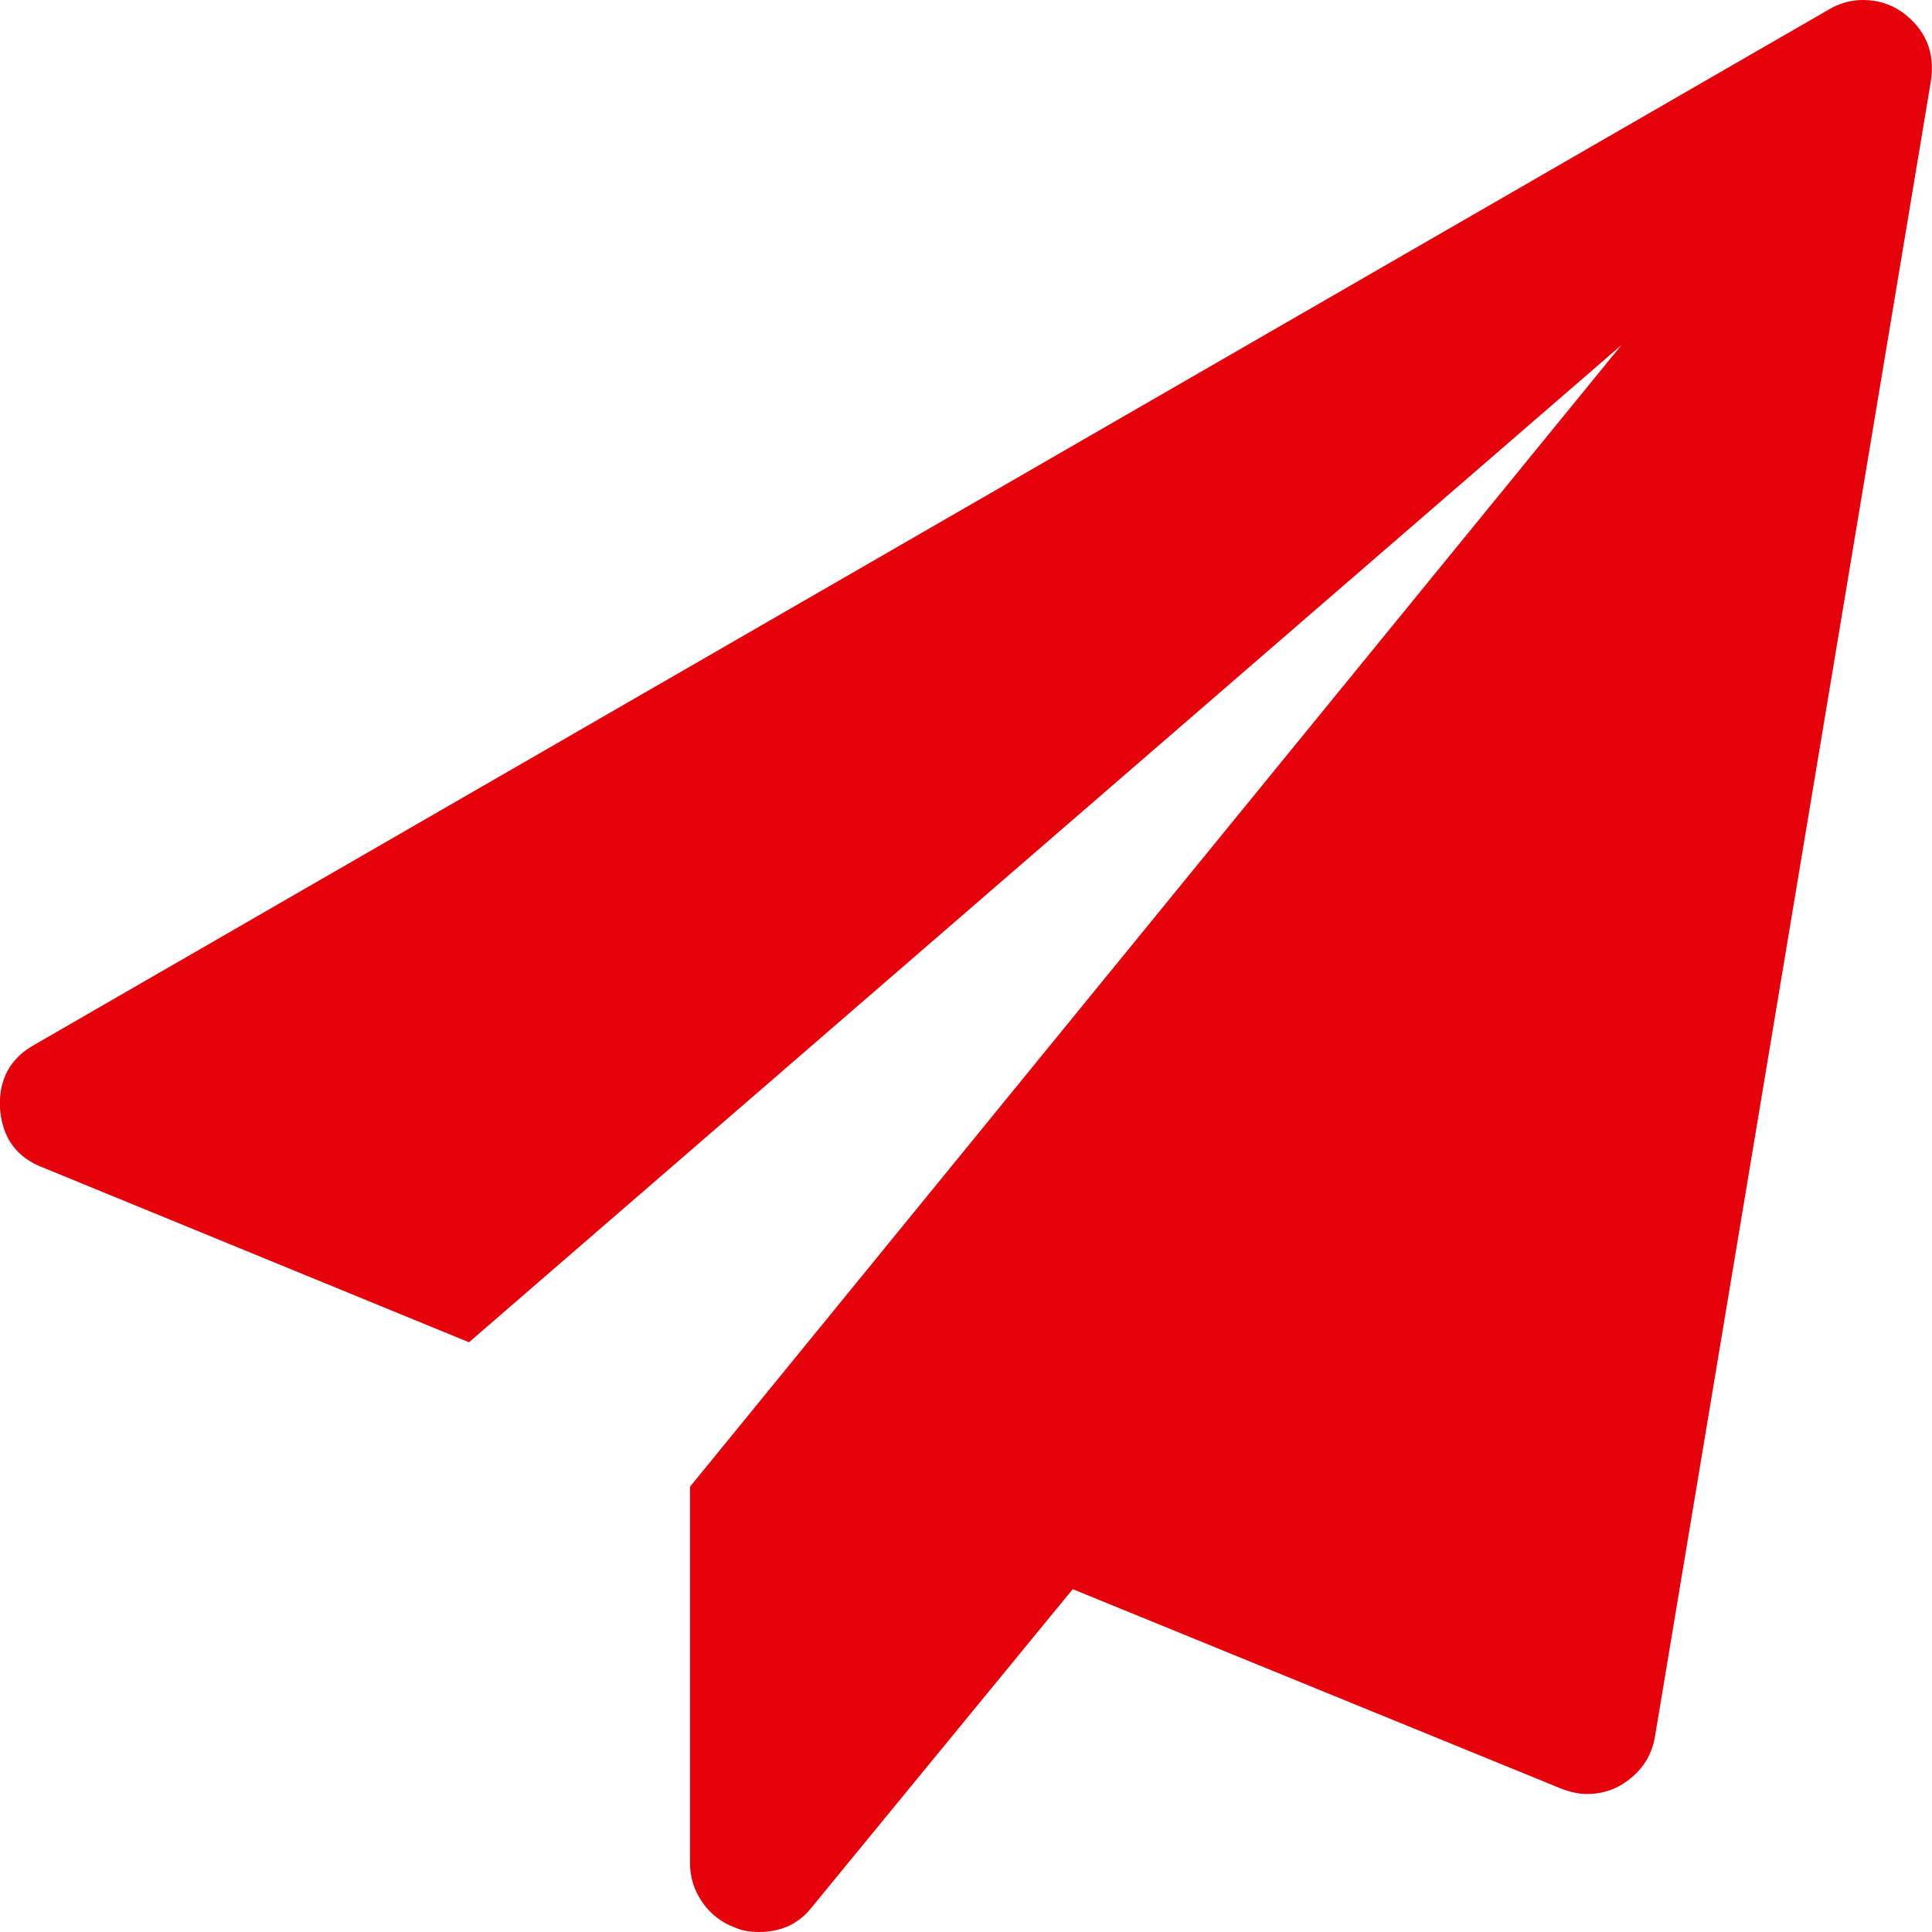
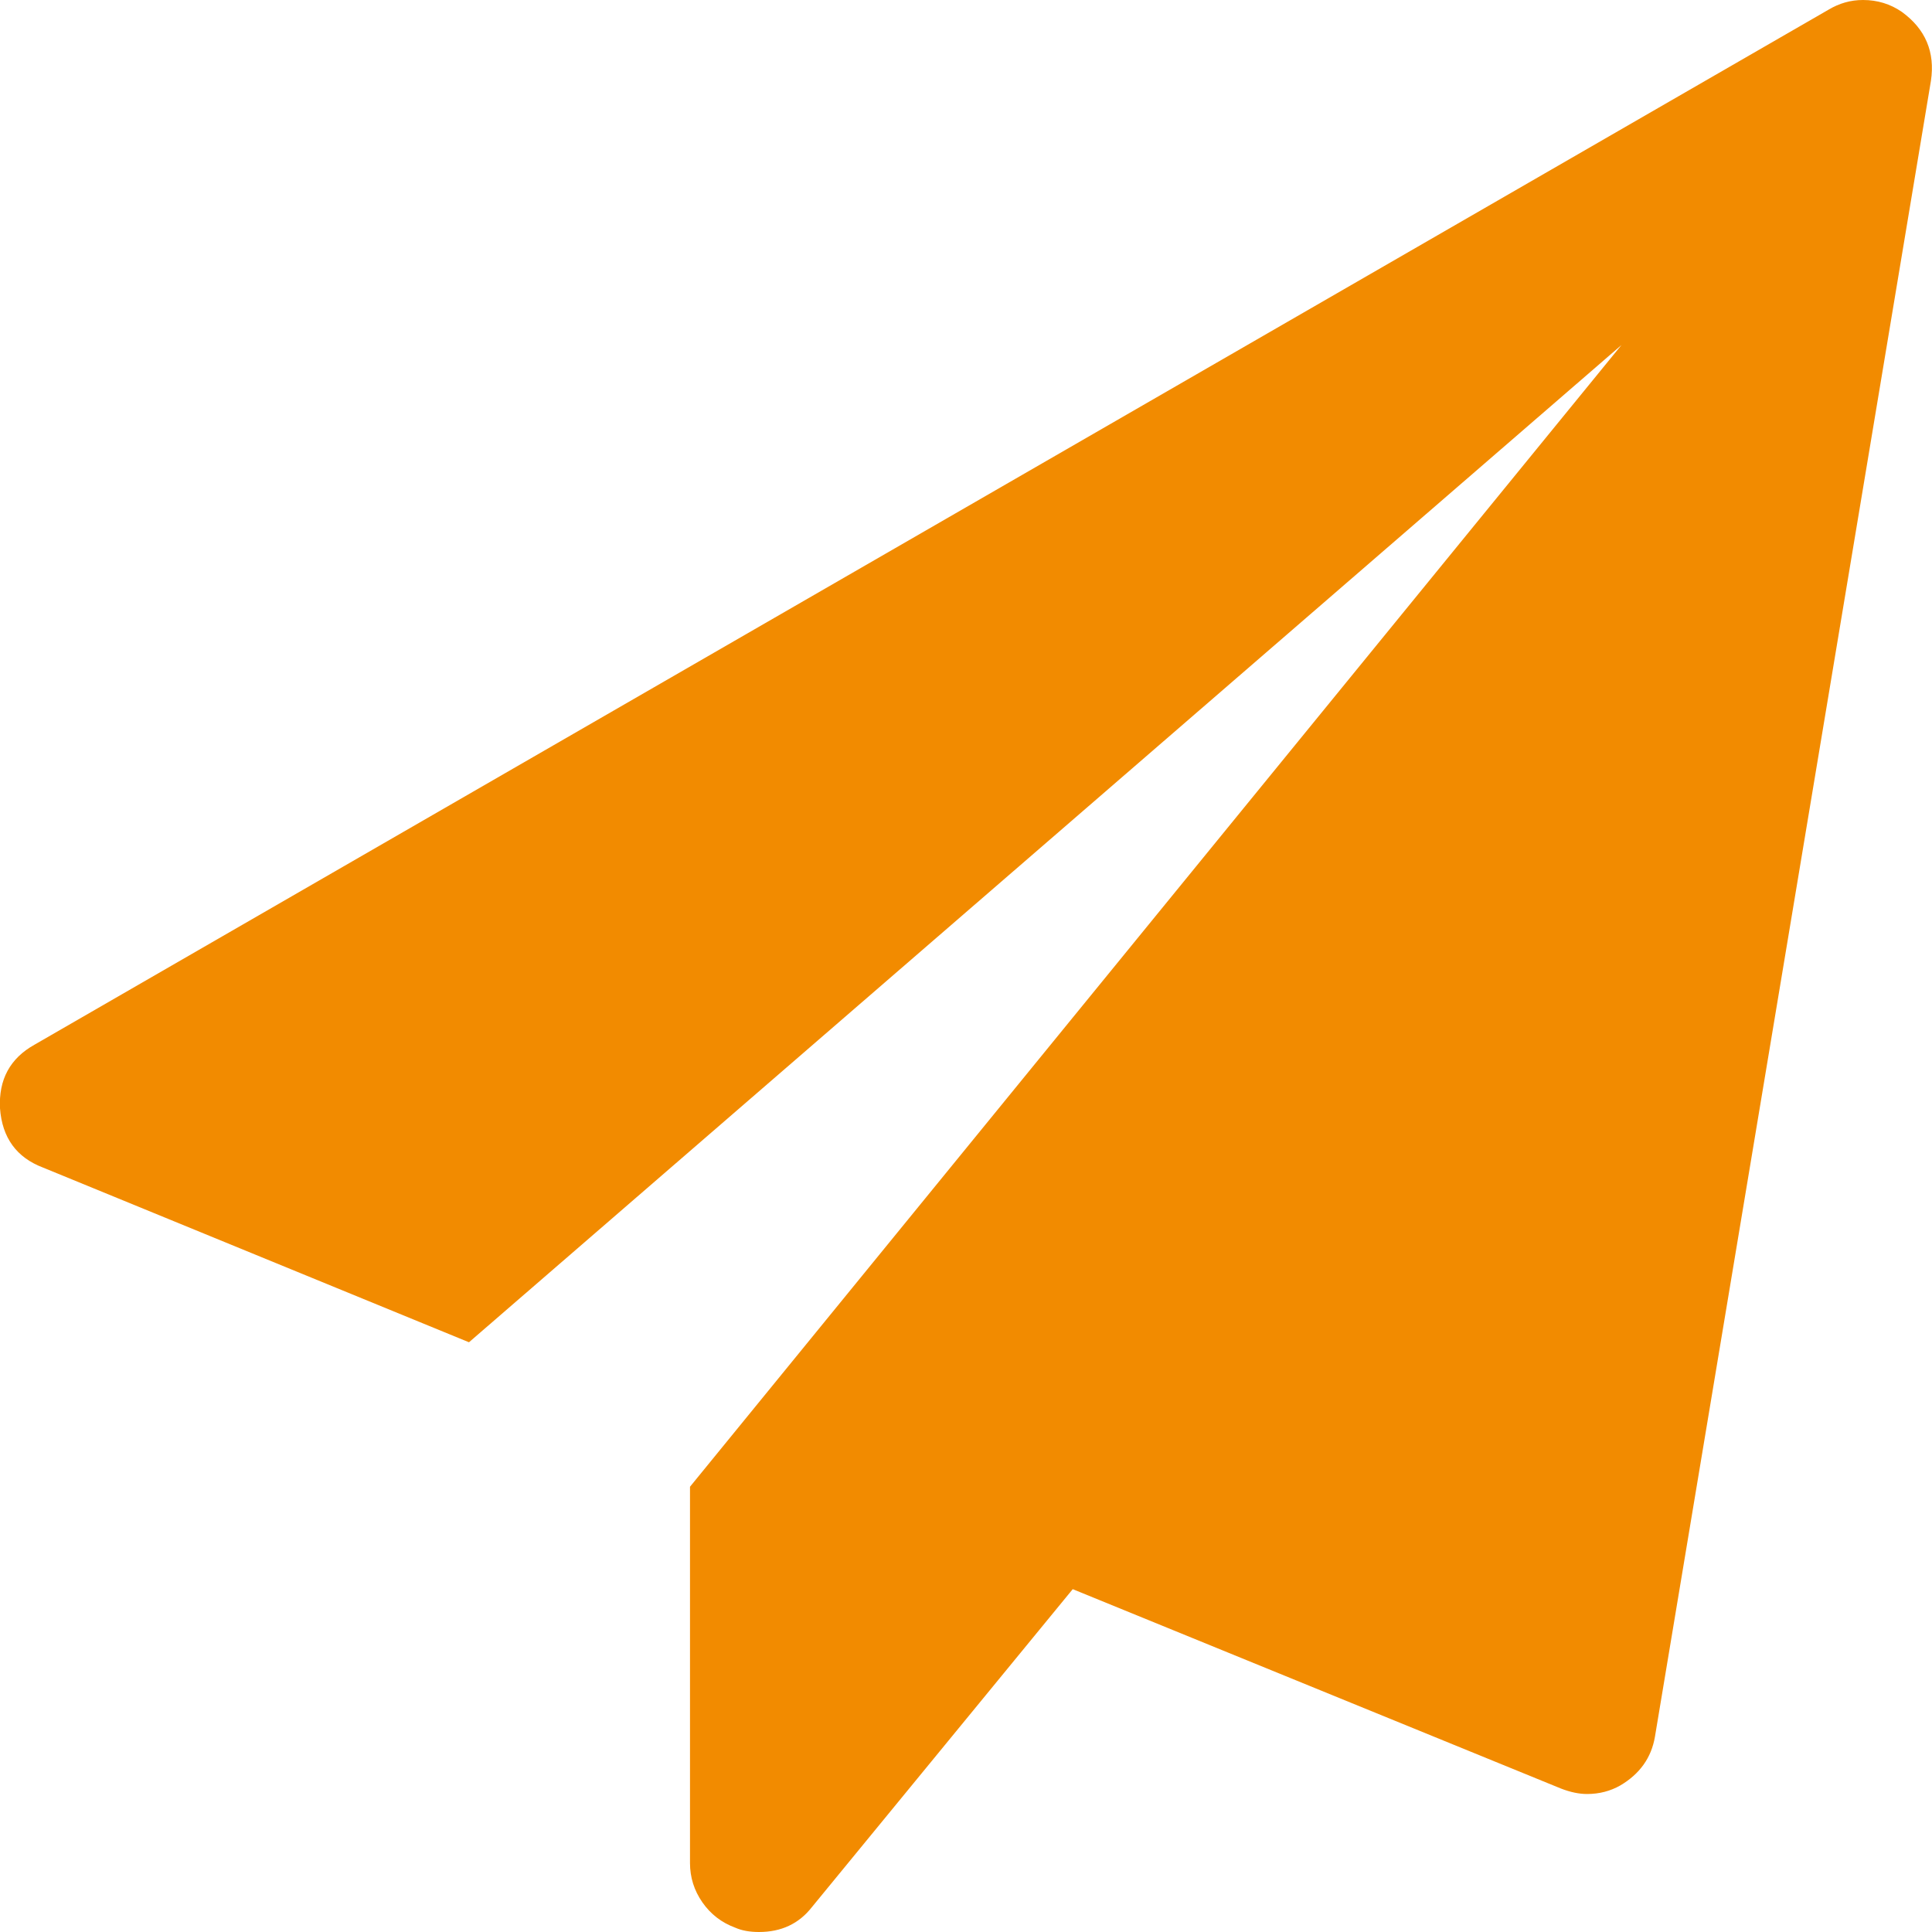
- <svg xmlns="http://www.w3.org/2000/svg" height="1792" viewBox="0 0 1792 1792" width="1792" fill="#e5020a">
+ <svg xmlns="http://www.w3.org/2000/svg" height="1792" viewBox="0 0 1792 1792" width="1792" fill="#f28b00">
  <path d="M1764 11q33 24 27 64l-256 1536q-5 29-32 45-14 8-31 8-11 0-24-5l-453-185-242 295q-18 23-49 23-13 0-22-4-19-7-30.5-23.5t-11.5-36.5v-349l864-1059-1069 925-395-162q-37-14-40-55-2-40 32-59l1664-960q15-9 32-9 20 0 36 11z" />
</svg>
